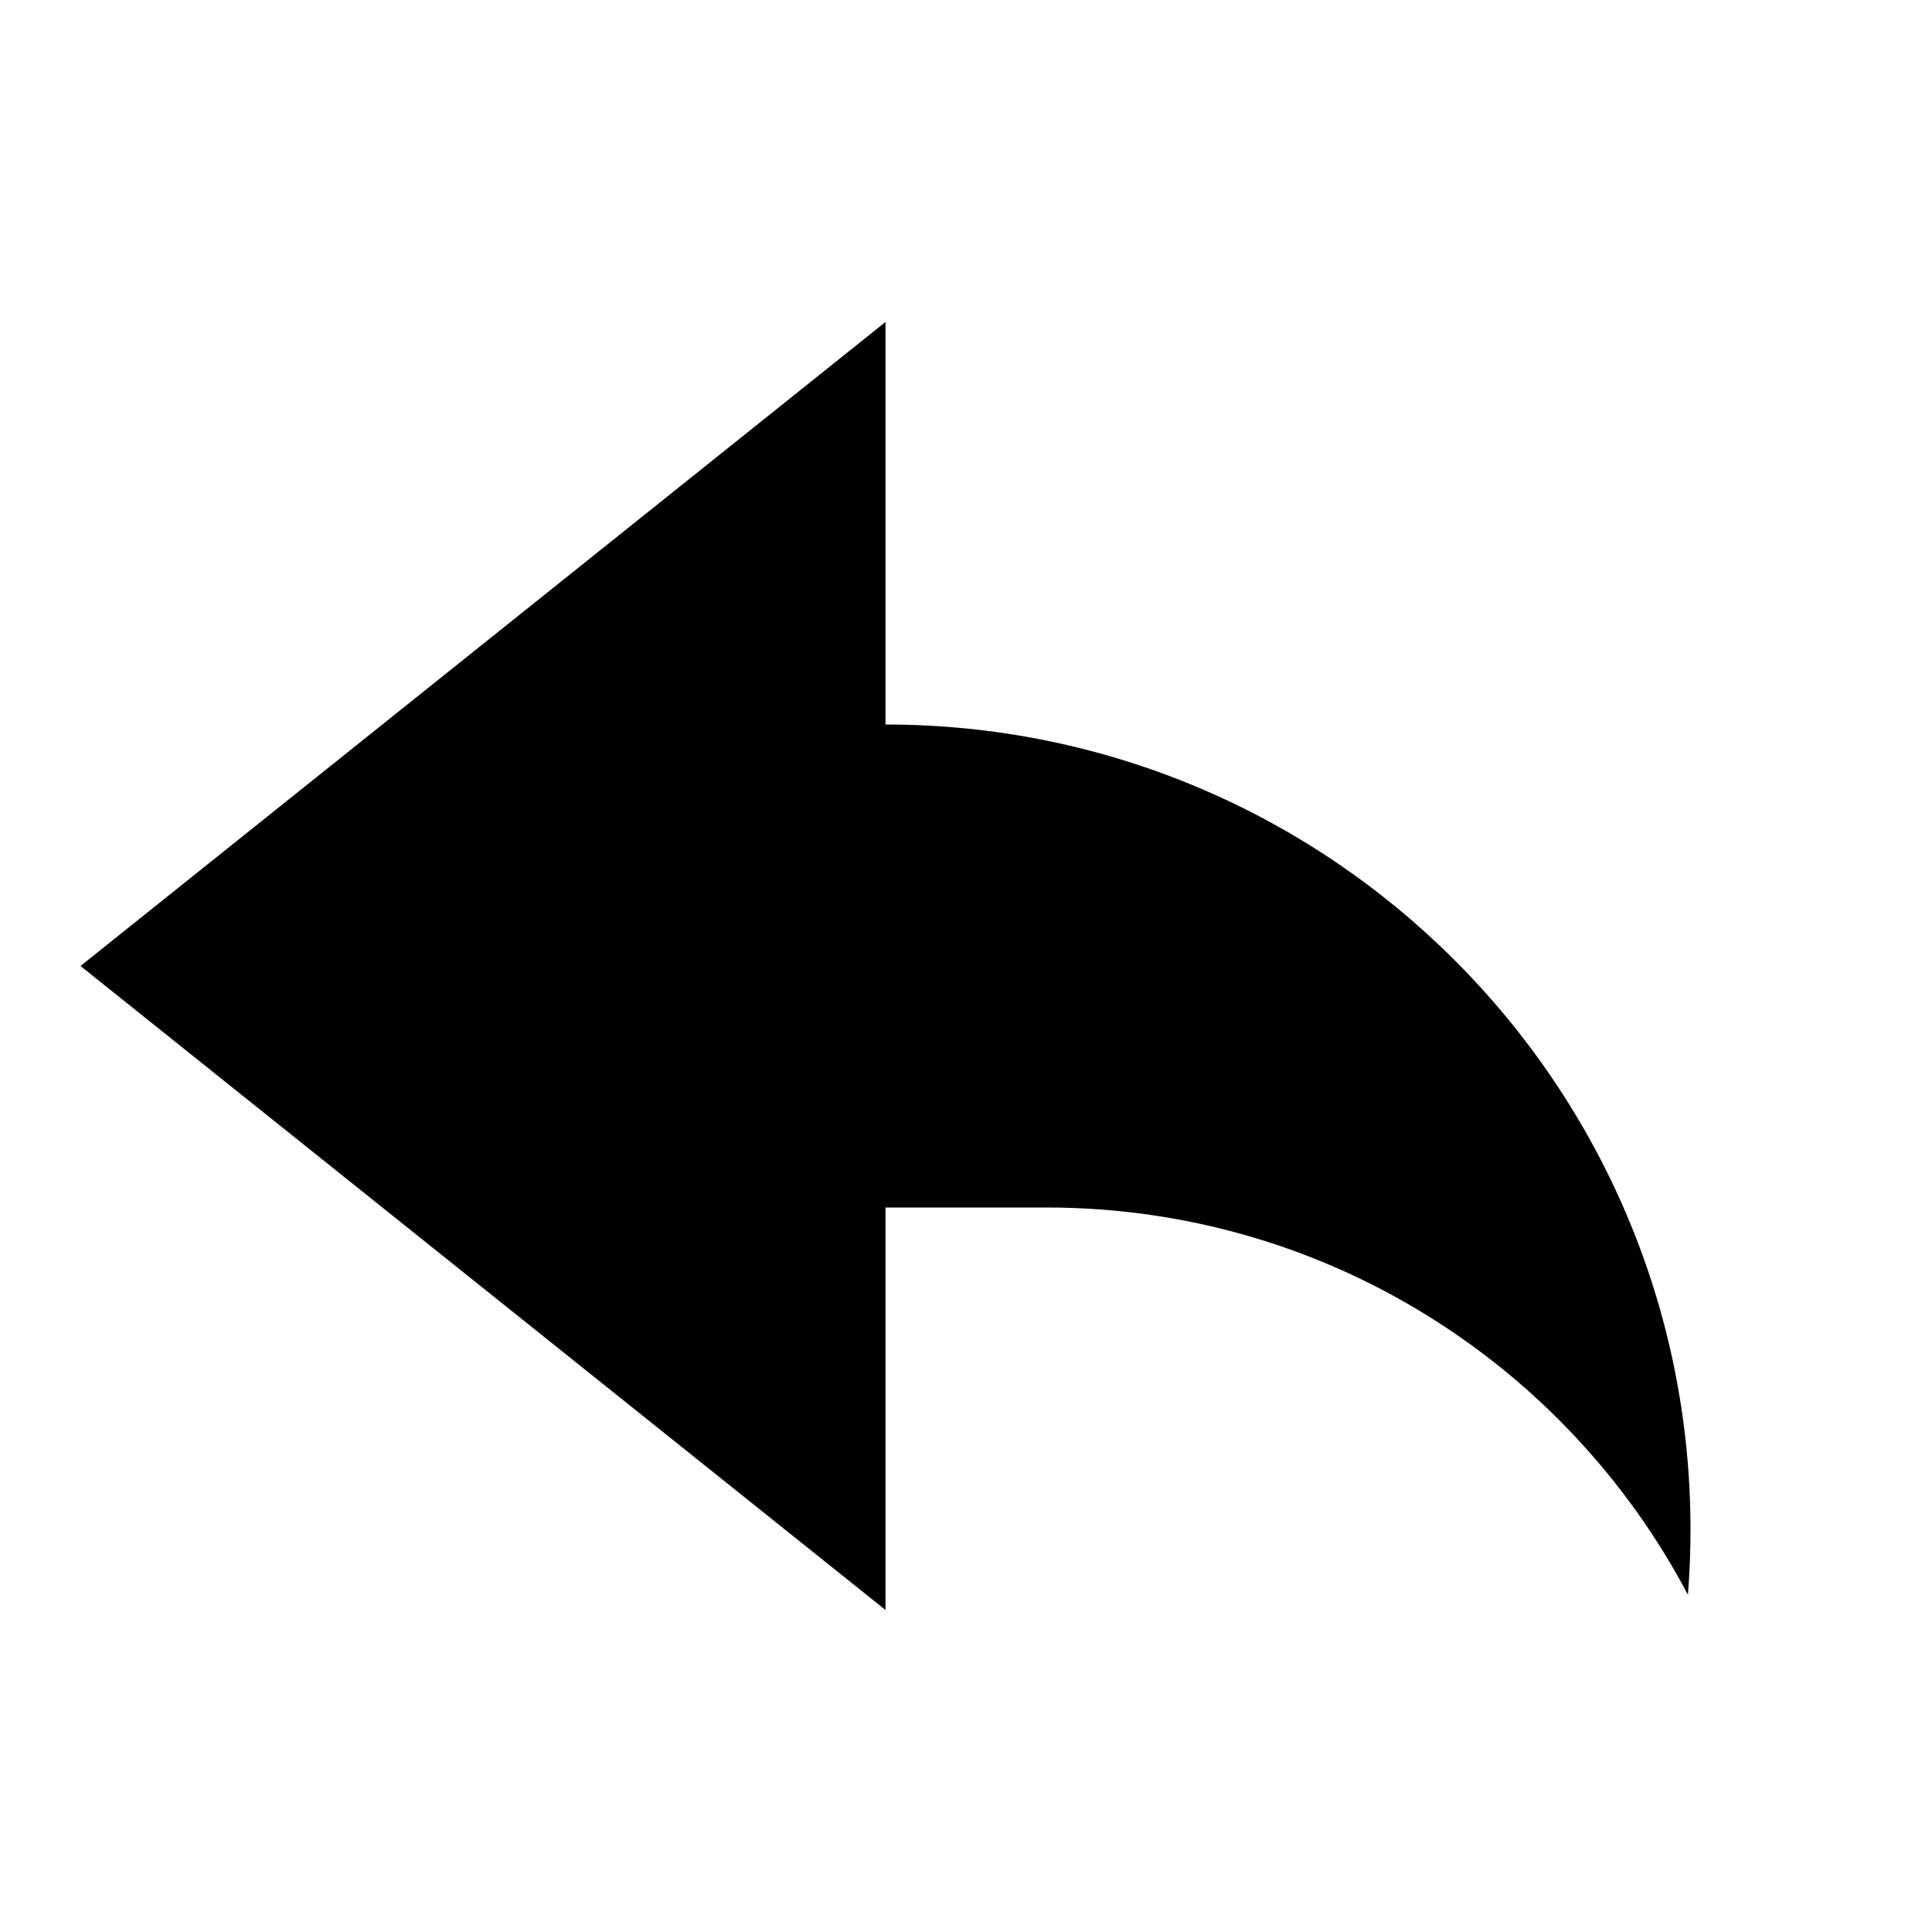
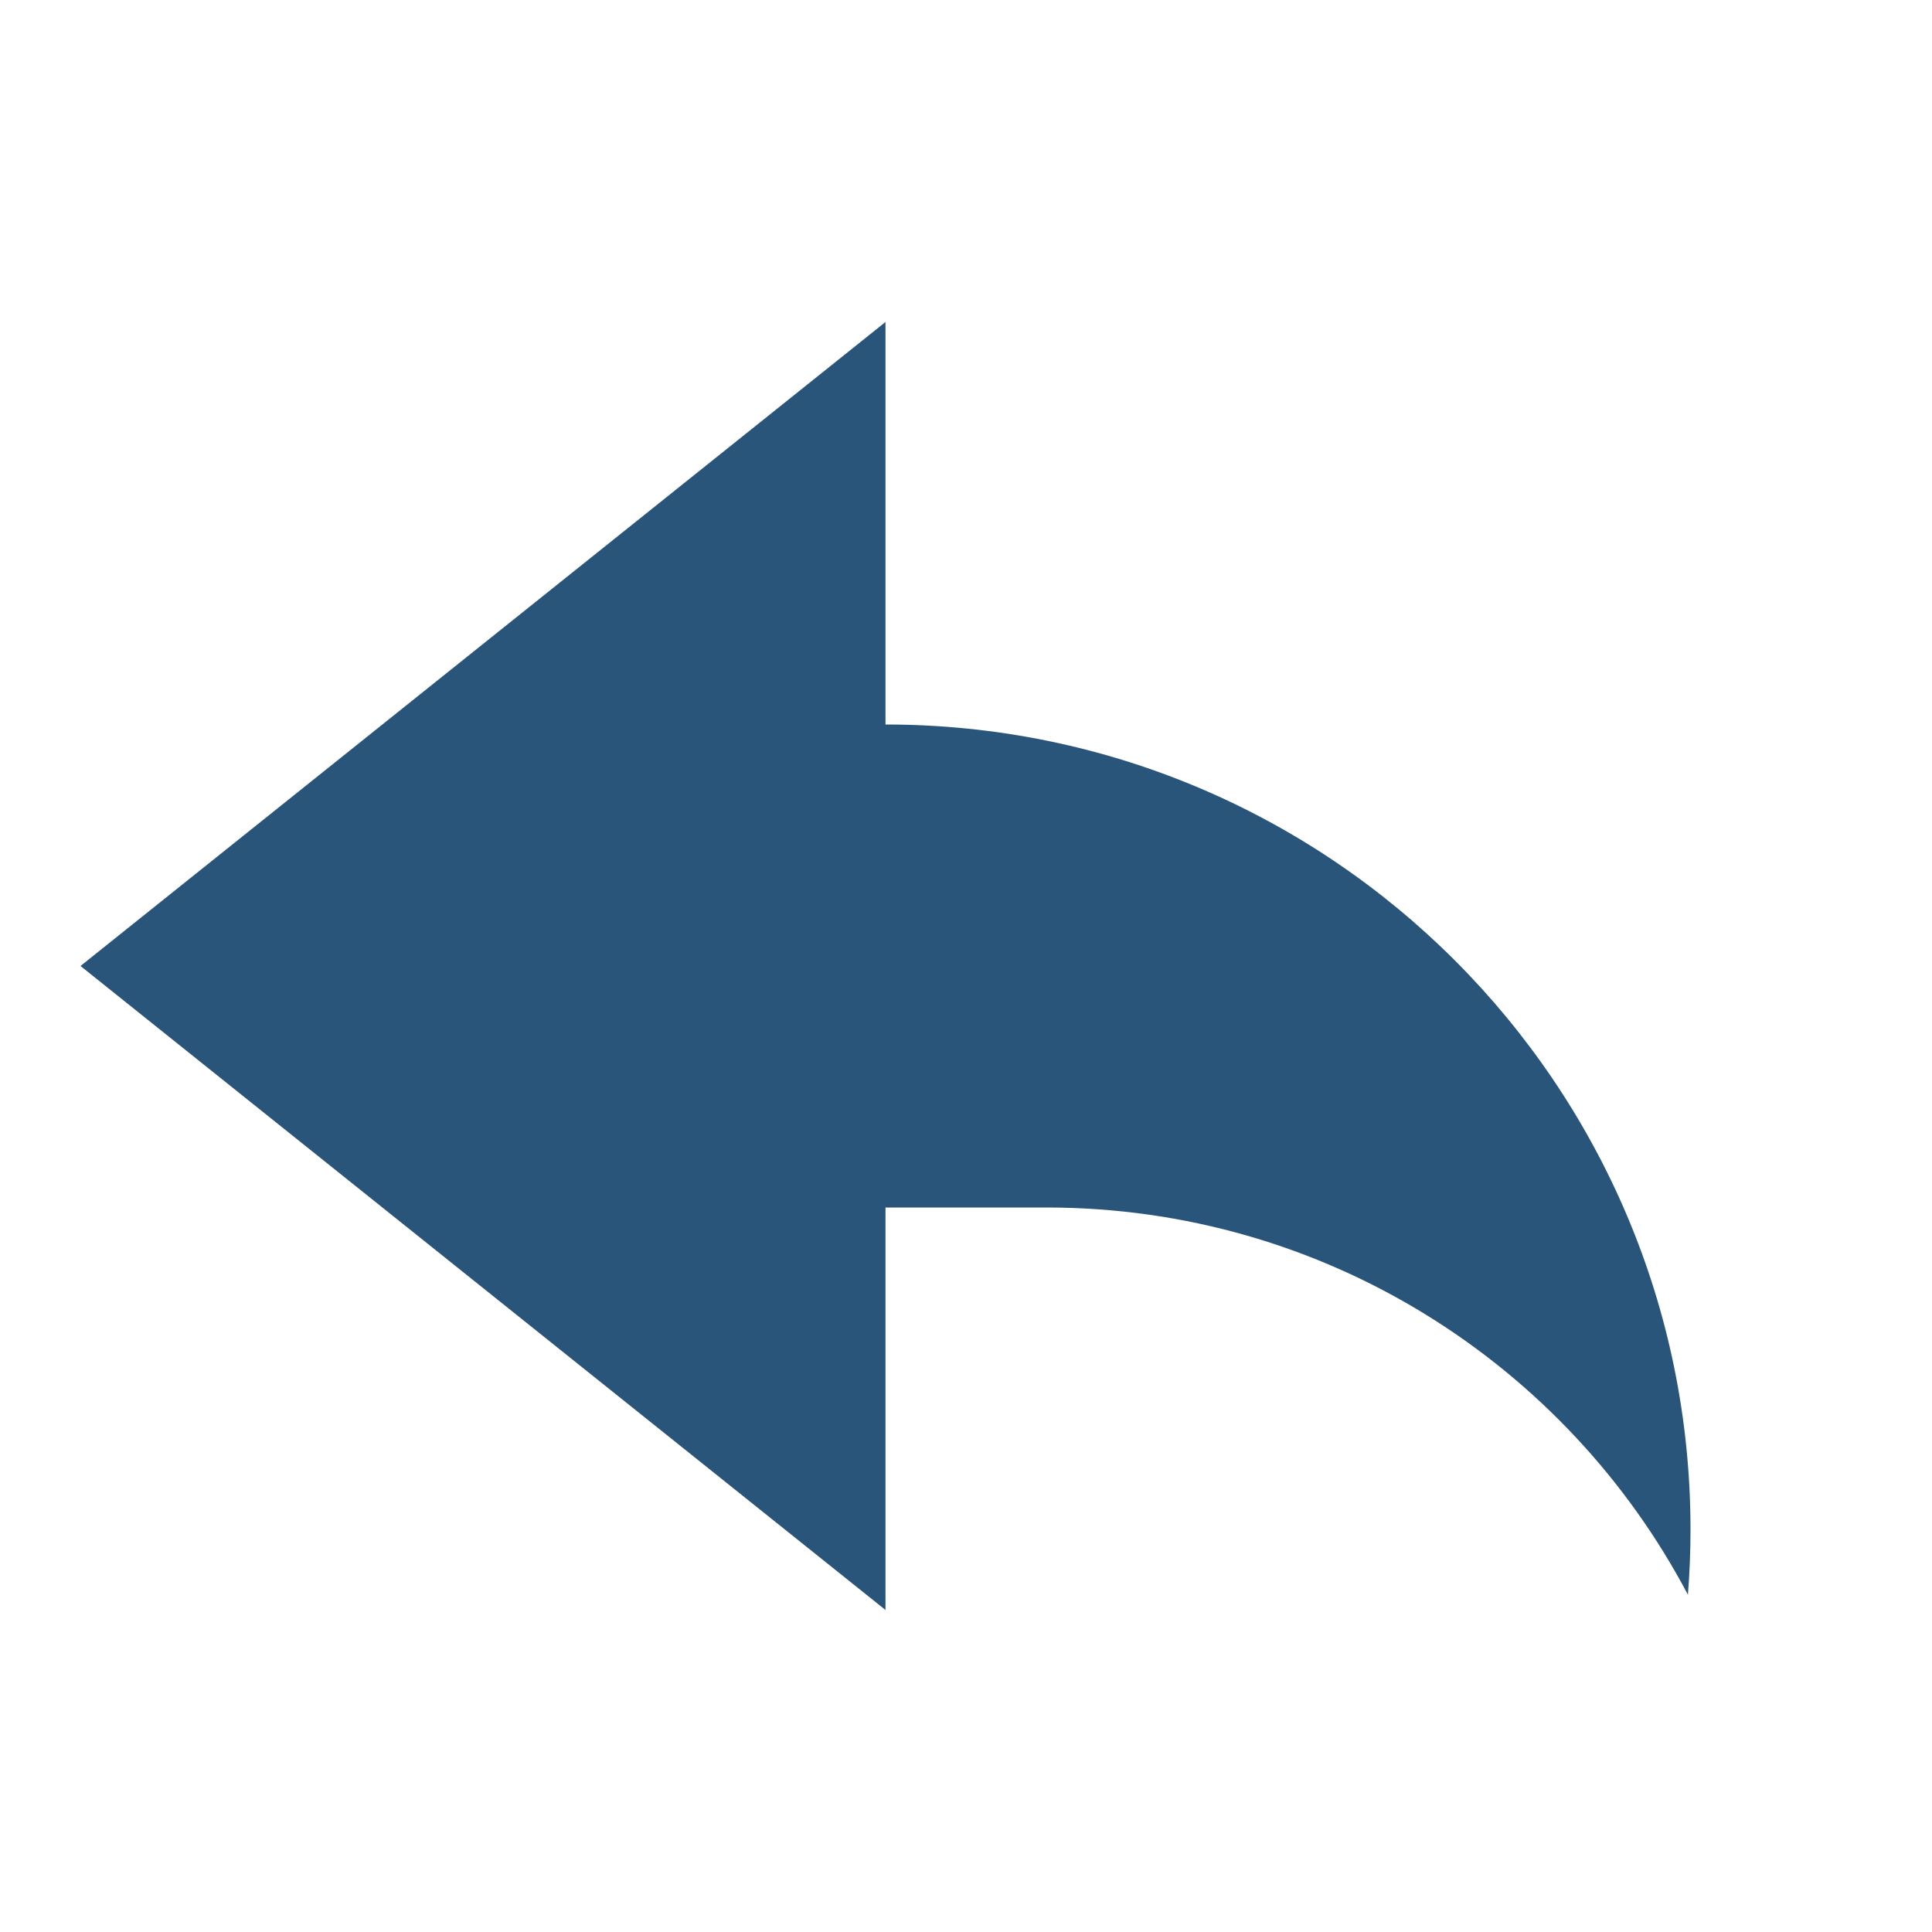
- <svg xmlns="http://www.w3.org/2000/svg" viewBox="0 0 24 24" fill="currentColor">
+ <svg xmlns="http://www.w3.org/2000/svg" viewBox="0 0 24 24" fill="#2a557a">
  <path d="M11 20L1 12L11 4V9C16.523 9 21 13.477 21 19C21 19.273 20.989 19.543 20.968 19.811C19.46 16.95 16.458 15 13 15H11V20Z" />
</svg>
